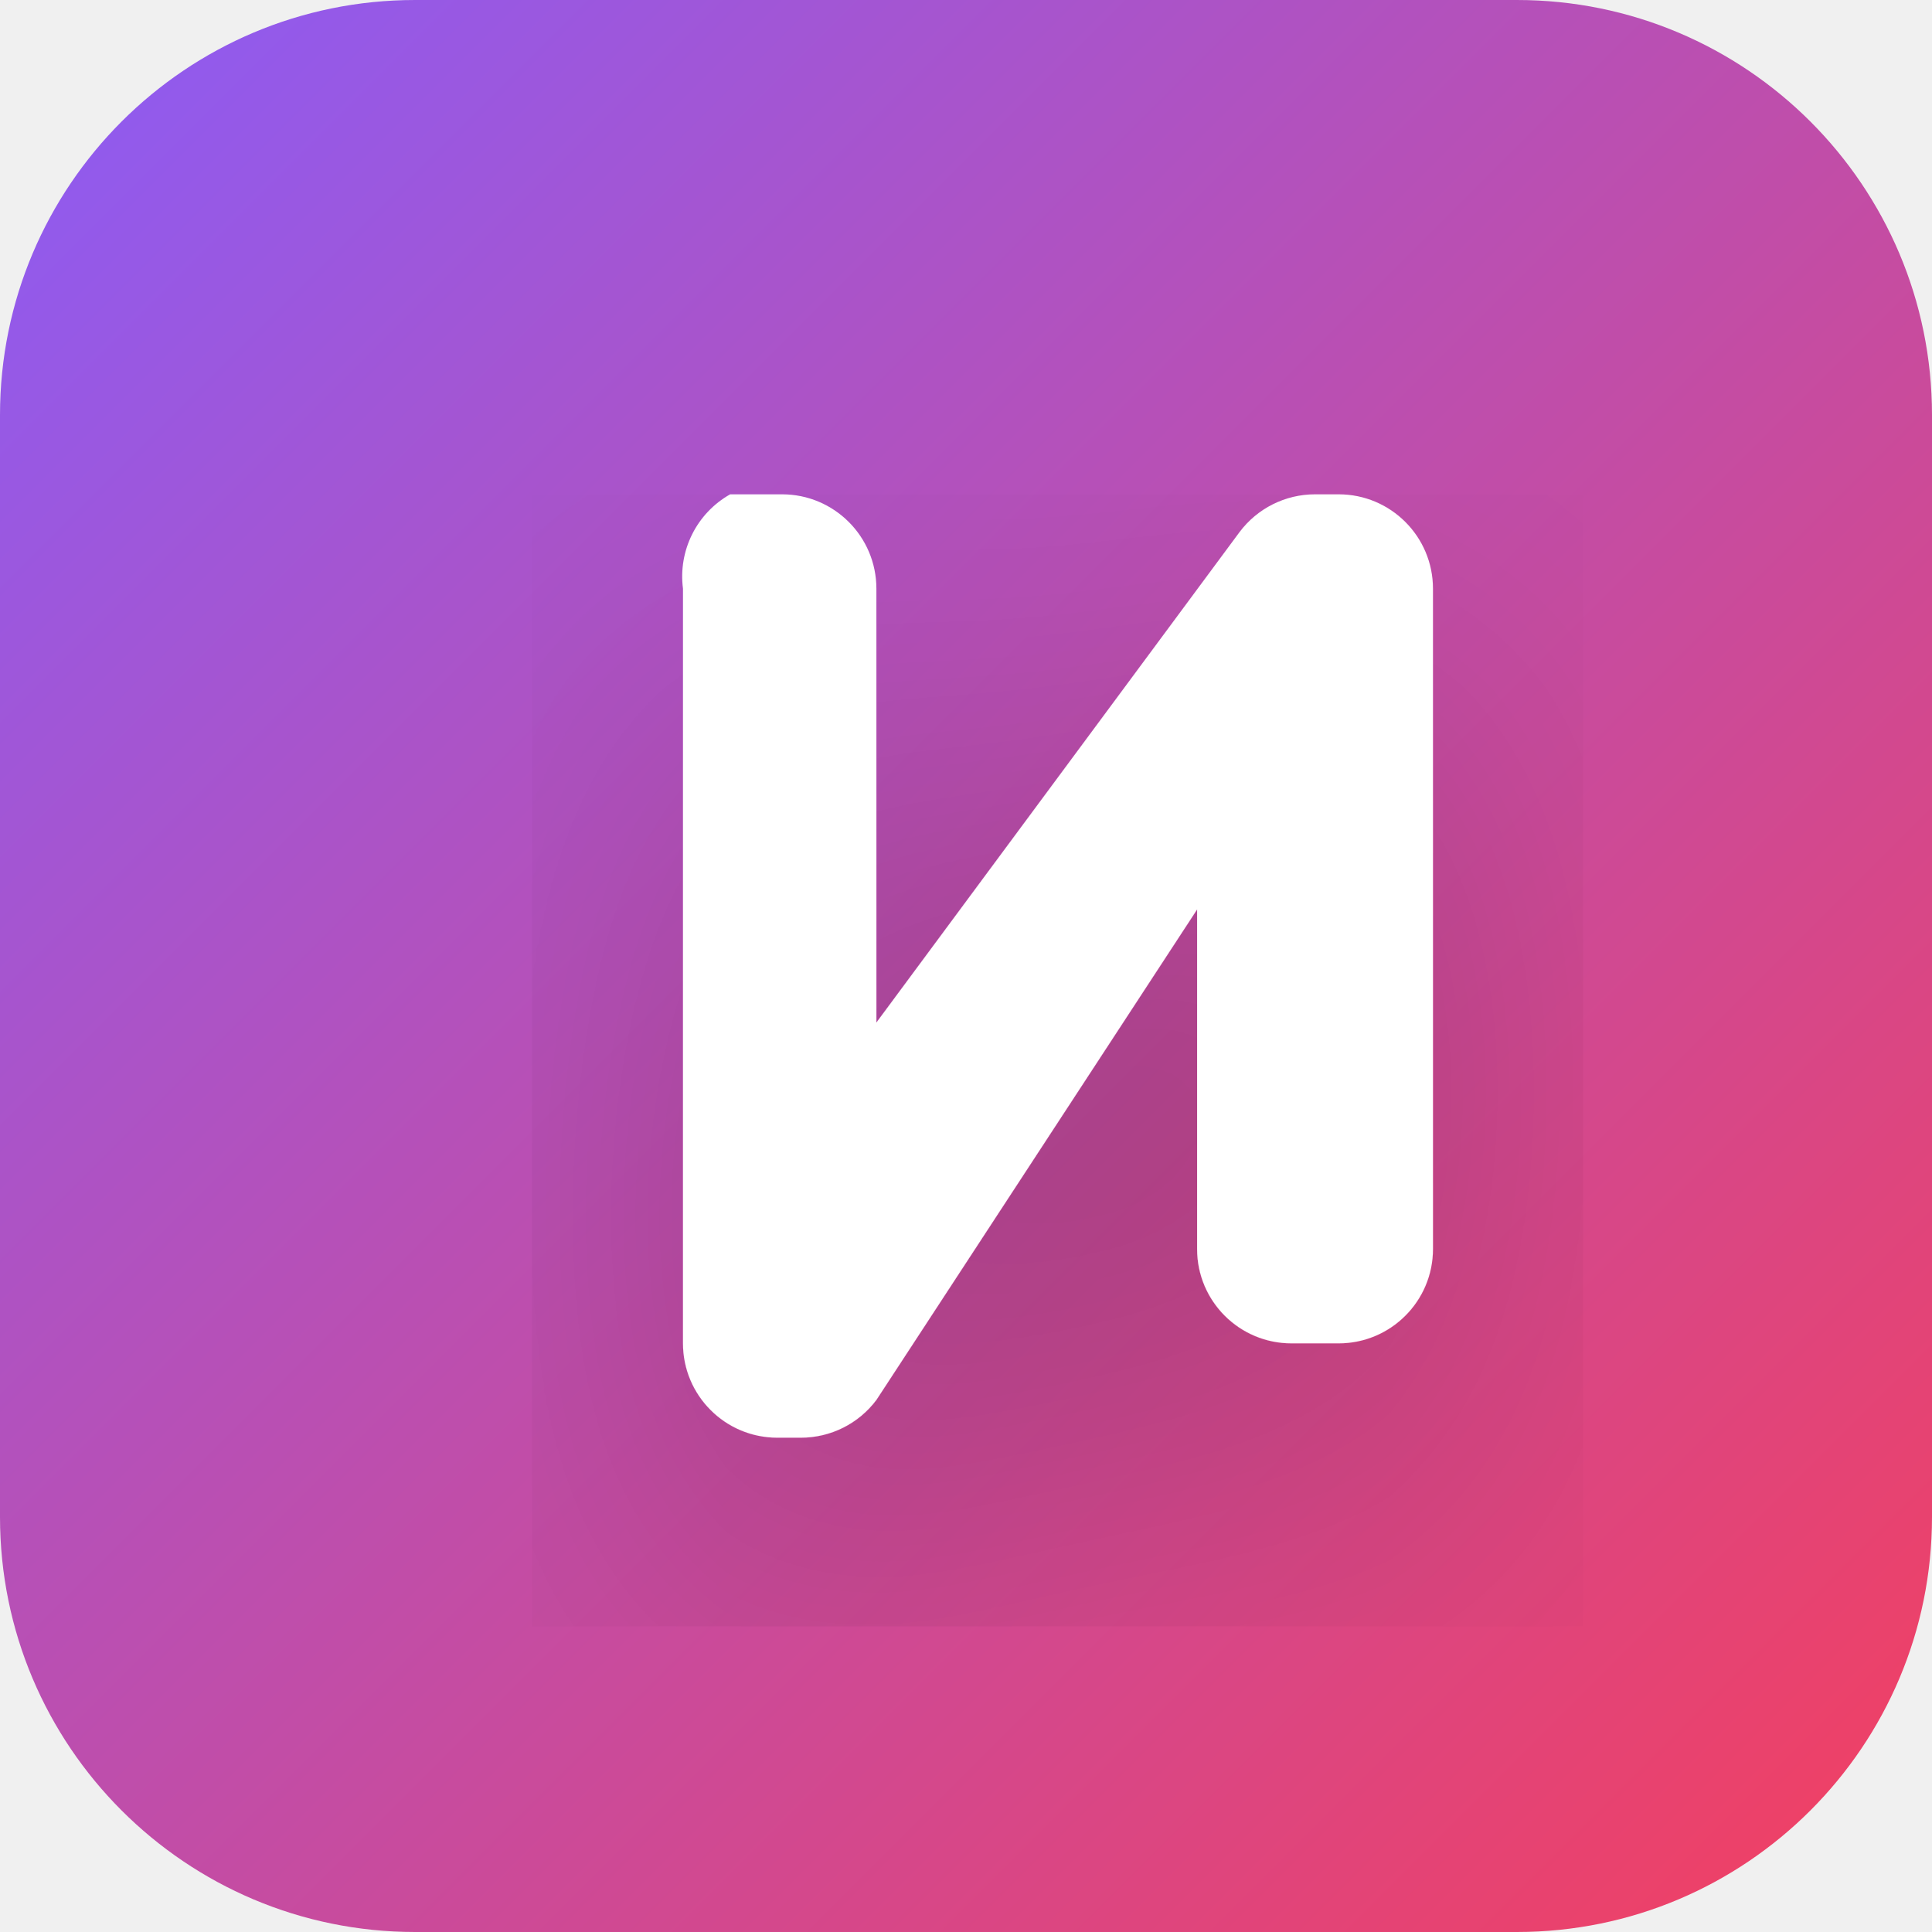
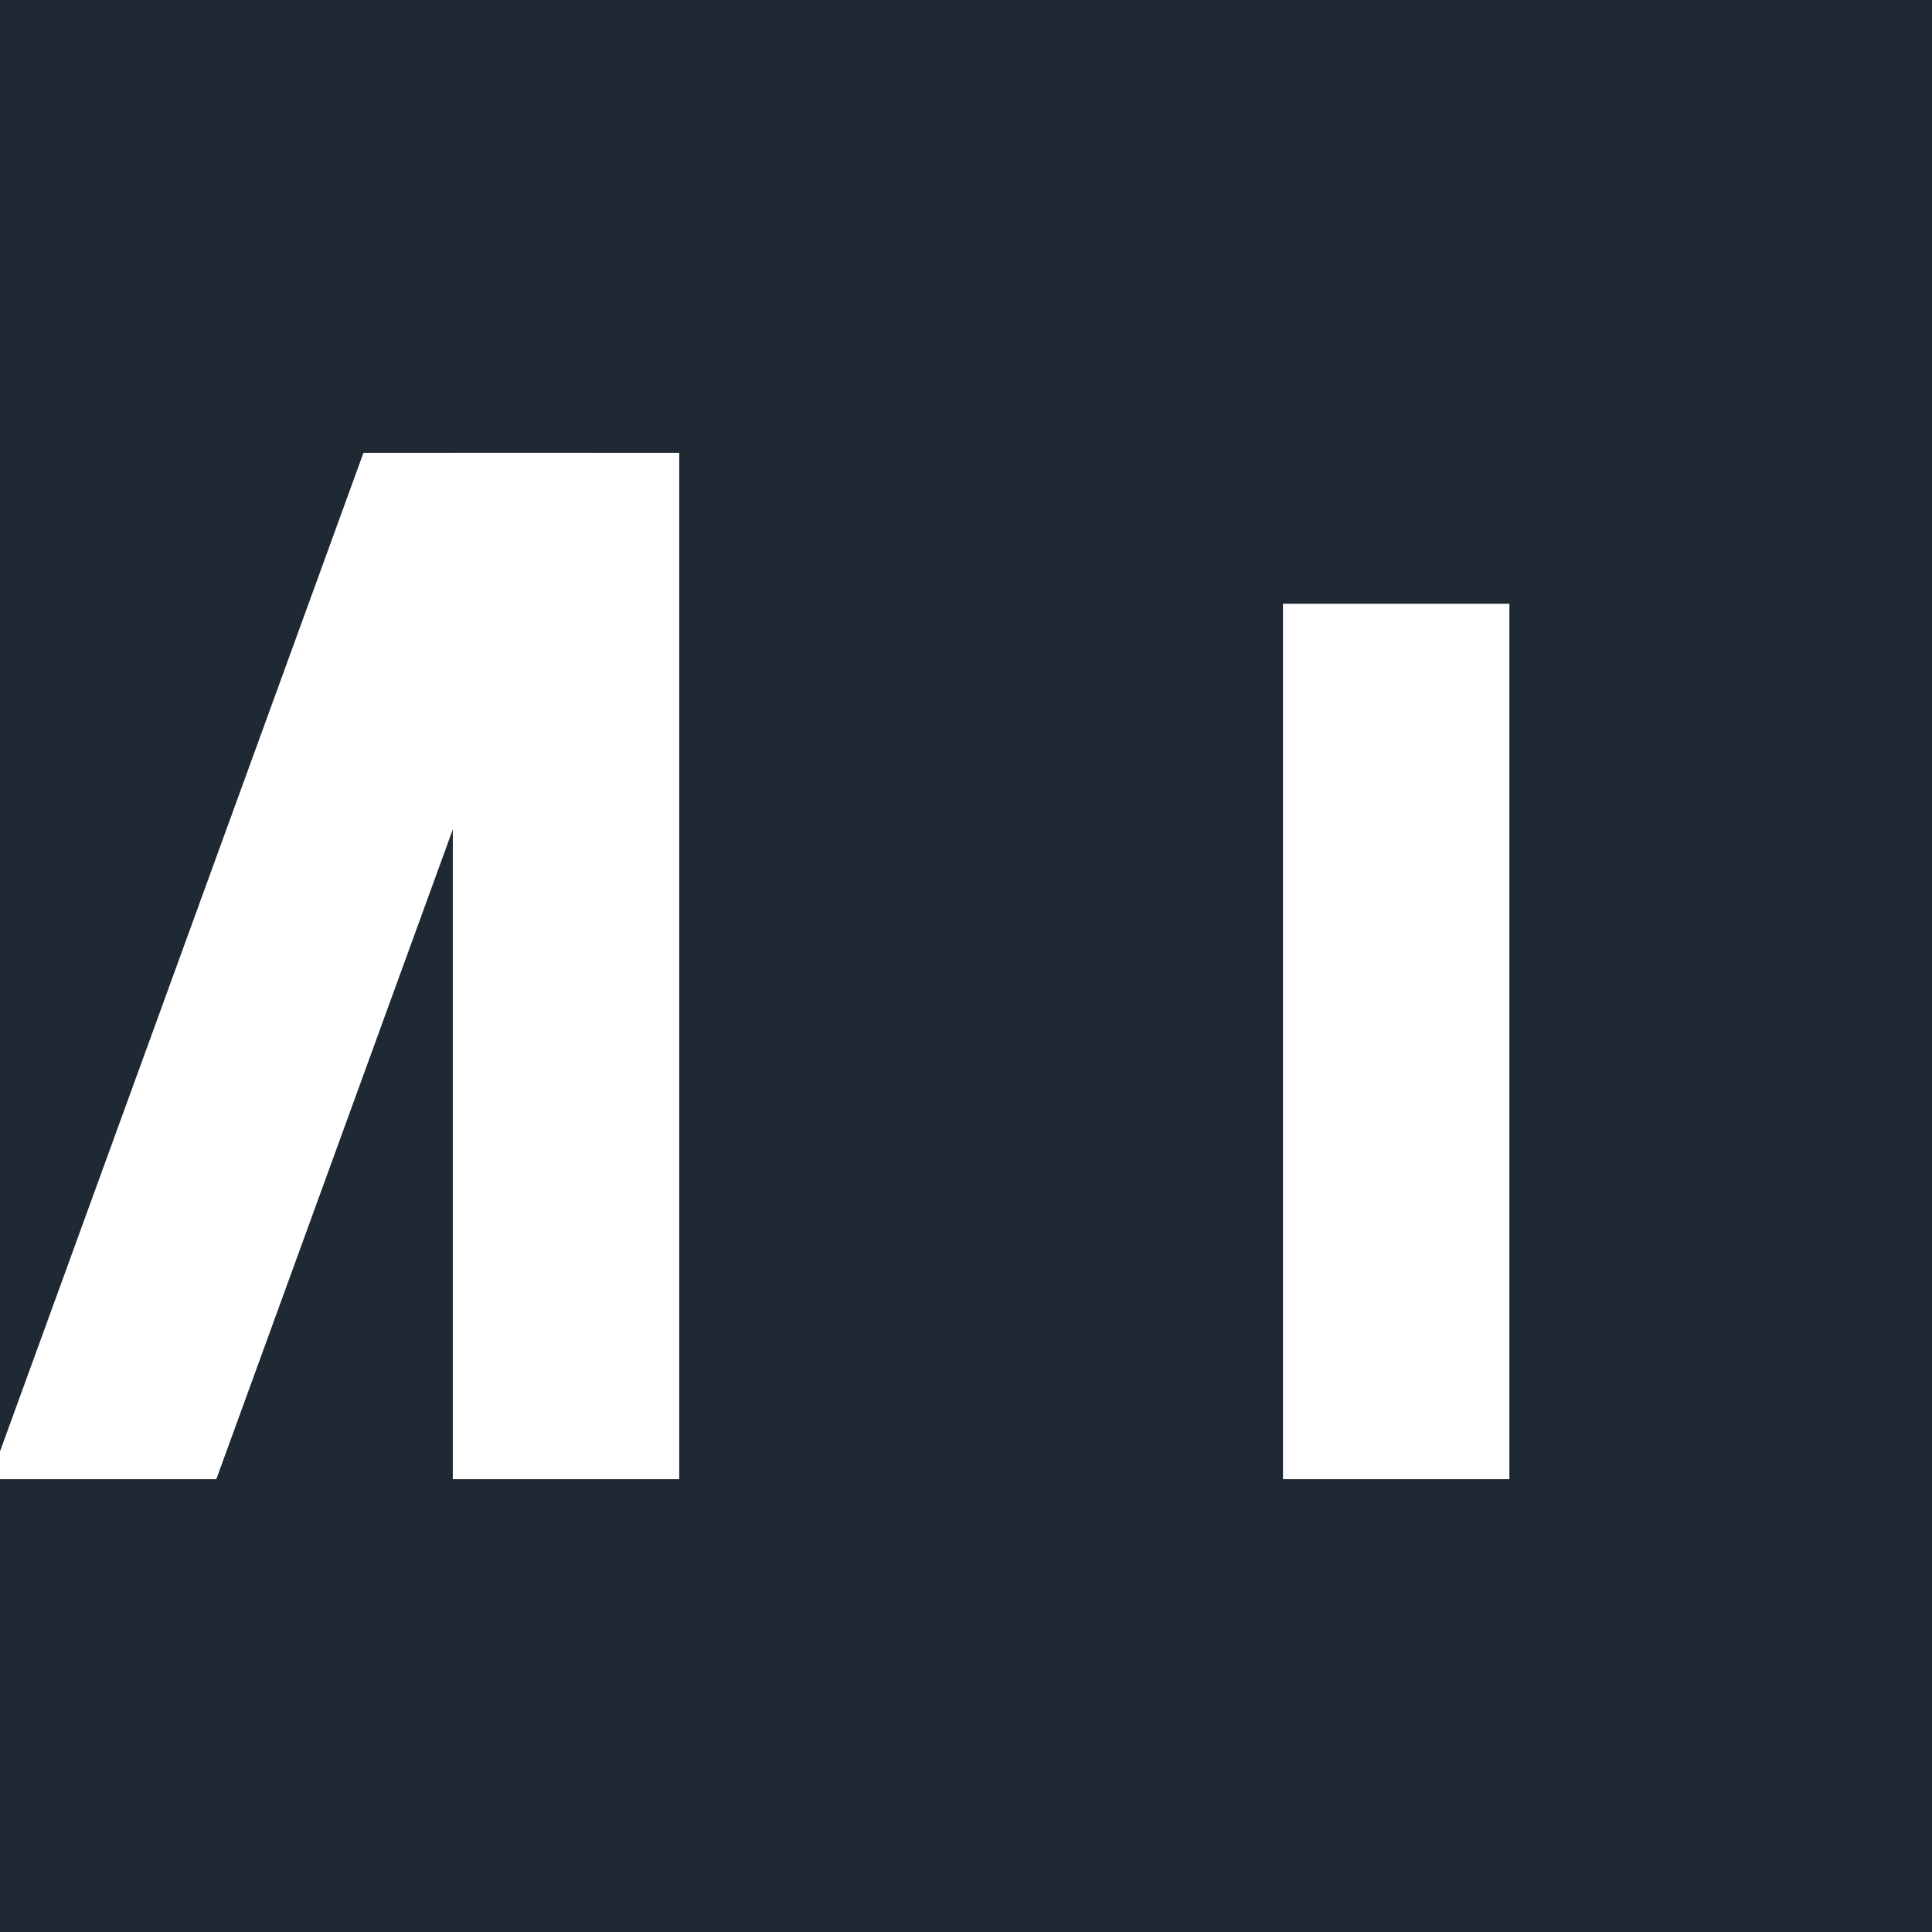
- <svg xmlns="http://www.w3.org/2000/svg" width="512" height="512" viewBox="0 0 512 512">
-   <defs>
-     <linearGradient id="nex_gradient" x1="0%" y1="0%" x2="100%" y2="100%">
-       <stop offset="0%" stop-color="#8B5CF6" />
-       <stop offset="100%" stop-color="#F43F5E" />
-     </linearGradient>
-     <filter id="dropShadow" x="-20%" y="-20%" width="140%" height="140%">
-       <feDropShadow dx="0" dy="4" stdDeviation="8" flood-color="#000" flood-opacity="0.2" />
-     </filter>
-   </defs>
-   <rect x="0" y="0" width="512" height="512" rx="110" ry="110" fill="url(#nex_gradient)" />
-   <g transform="translate(106, 106) scale(12.5)" filter="url(#dropShadow)">
-     <path d="M6 4v16a2 2 0 0 0 2 2h.5a2 2 0 0 0 1.6-.8l6.8-10.4V18a2 2 0 0 0 2 2h1a2 2 0 0 0 2-2V4a2 2 0 0 0-2-2h-.5a2 2 0 0 0-1.6.8L10.1 13.2V4a2 2 0 0 0-2-2H7a2 2 0 0 0-1 2z" fill="white" />
+ <svg xmlns="http://www.w3.org/2000/svg" viewBox="0 0 512 512">
+   <rect width="512" height="512" fill="#1f2933" />
+   <g fill="#ffffff">
+     <rect x="120" y="120" width="60" height="272" />
+     <rect x="220" y="120" width="60" height="272" transform="skewX(-20) translate(-80,0)" />
+     <rect x="340" y="160" width="60" height="232" />
  </g>
</svg>
